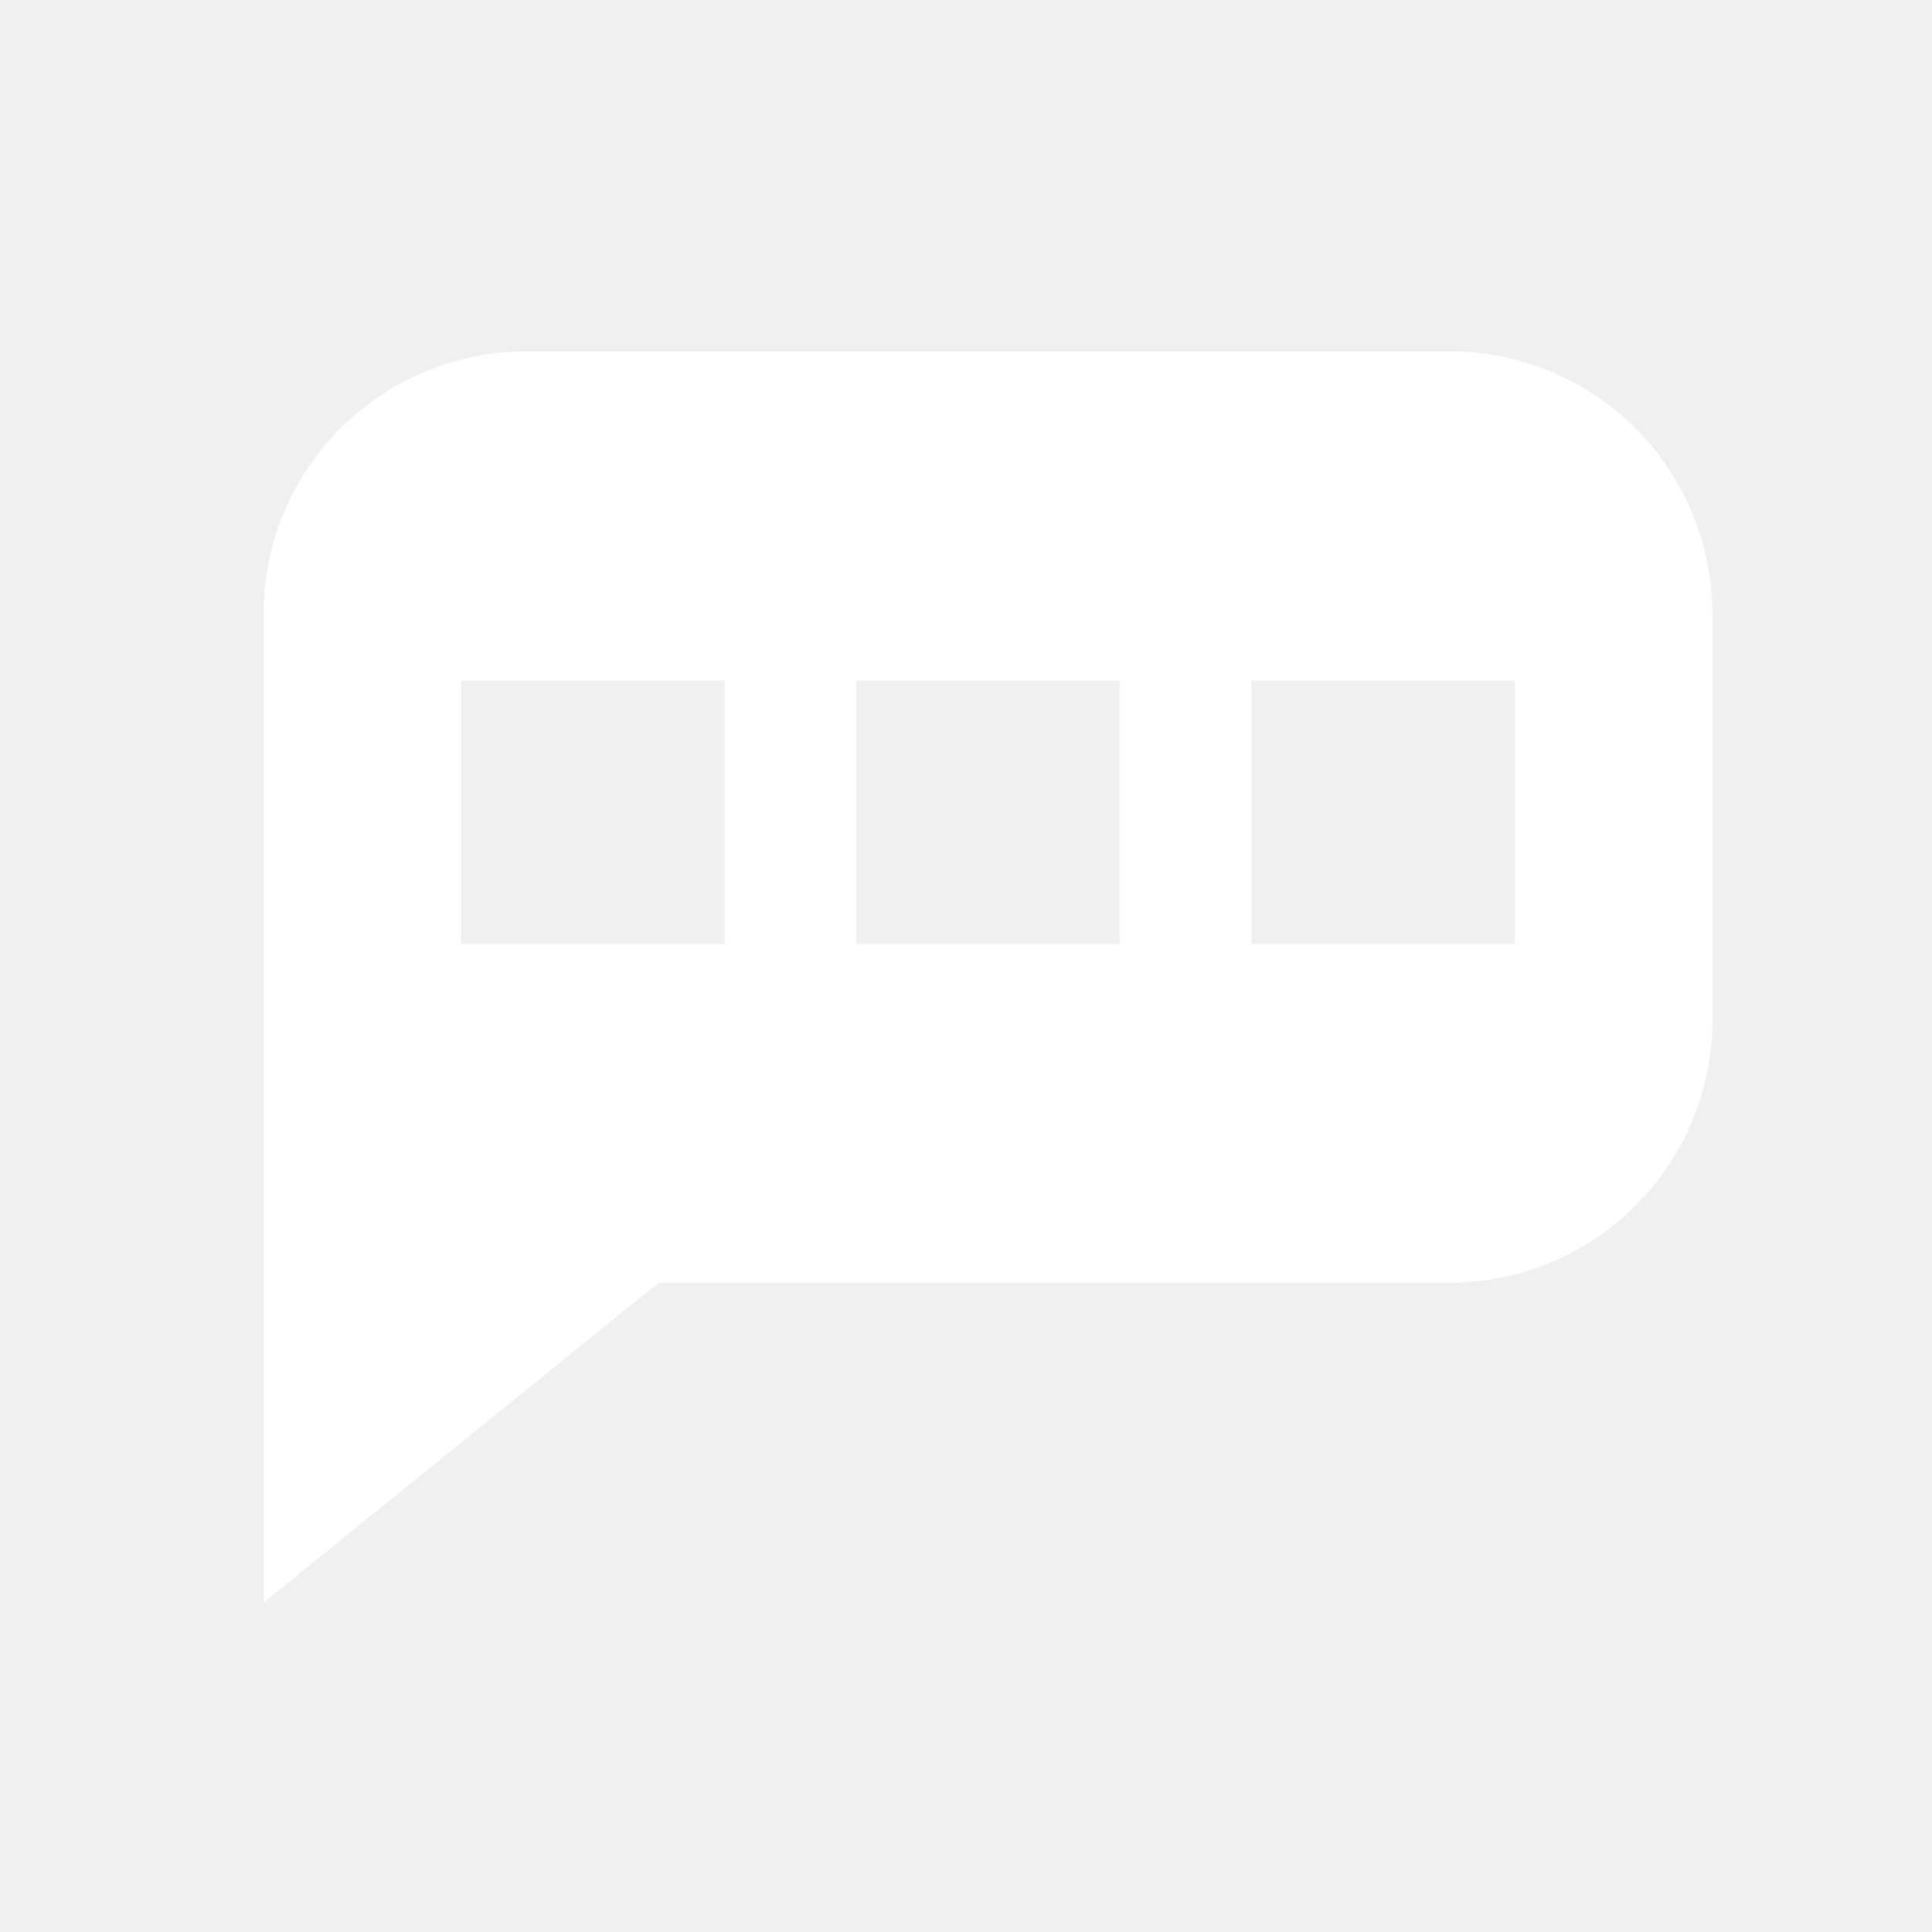
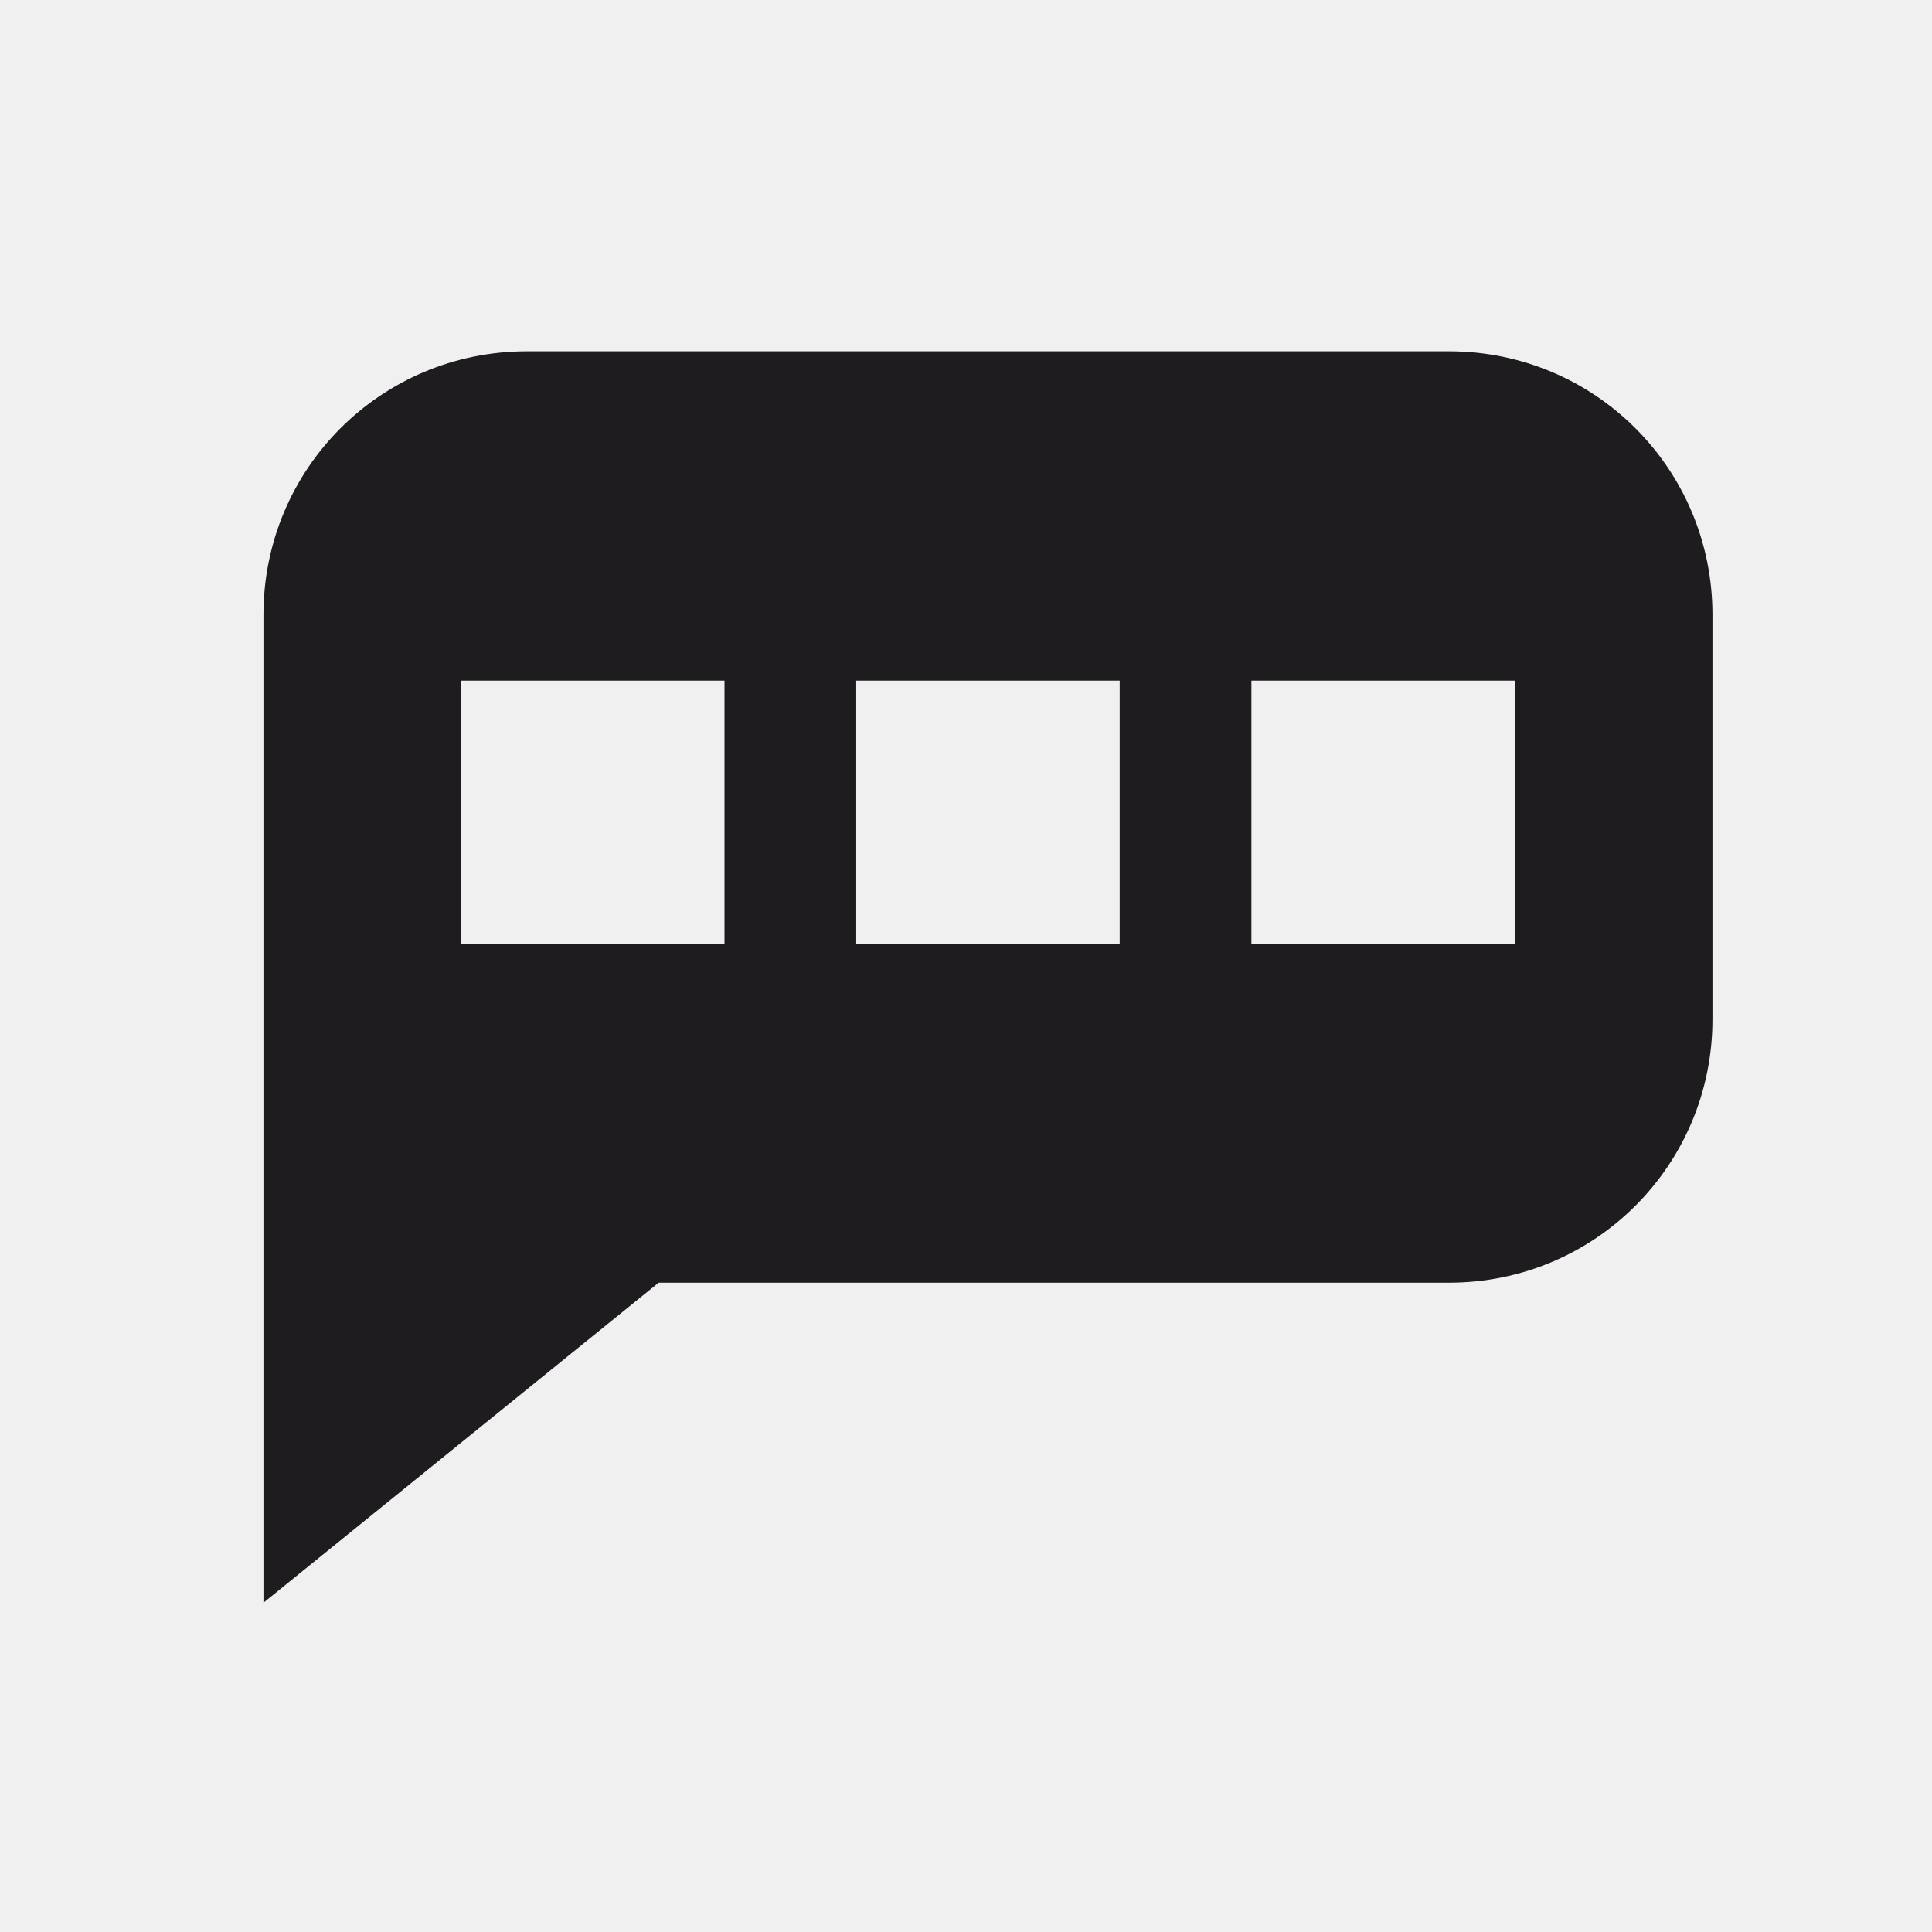
<svg xmlns="http://www.w3.org/2000/svg" width="22pt" height="22pt" viewBox="0 0 22 22" version="1.1" id="svg8">
  <defs id="defs12" />
-   <path style="fill:#ffffff;fill-opacity:1;stroke:none;stroke-width:1.8;stroke-miterlimit:4;stroke-dasharray:none;stroke-opacity:1" d="M 8 5.334 C 5.784 5.334 4 7.118 4 9.334 L 4 14.334 L 4 18.334 L 4 24.334 L 10 19.475 L 22 19.475 C 24.216 19.475 26 17.691 26 15.475 L 26 9.334 C 26 7.118 24.216 5.334 22 5.334 L 8 5.334 z M 7 10.334 L 11 10.334 L 11 14.334 L 7 14.334 L 7 10.334 z M 13 10.334 L 17 10.334 L 17 14.334 L 13 14.334 L 13 10.334 z M 19 10.334 L 23 10.334 L 23 14.334 L 19 14.334 L 19 10.334 z " transform="scale(0.75)" id="rect4545" />
+   <path style="fill:#1e1c1e;fill-opacity:1;stroke:none;stroke-width:1.8;stroke-miterlimit:4;stroke-dasharray:none;stroke-opacity:1" d="M 8 5.334 C 5.784 5.334 4 7.118 4 9.334 L 4 14.334 L 4 18.334 L 4 24.334 L 10 19.475 L 22 19.475 C 24.216 19.475 26 17.691 26 15.475 L 26 9.334 C 26 7.118 24.216 5.334 22 5.334 L 8 5.334 z M 7 10.334 L 11 10.334 L 11 14.334 L 7 14.334 L 7 10.334 z M 13 10.334 L 17 10.334 L 17 14.334 L 13 14.334 L 13 10.334 z M 19 10.334 L 23 10.334 L 23 14.334 L 19 14.334 L 19 10.334 z " transform="scale(0.75)" id="rect4545" />
</svg>
